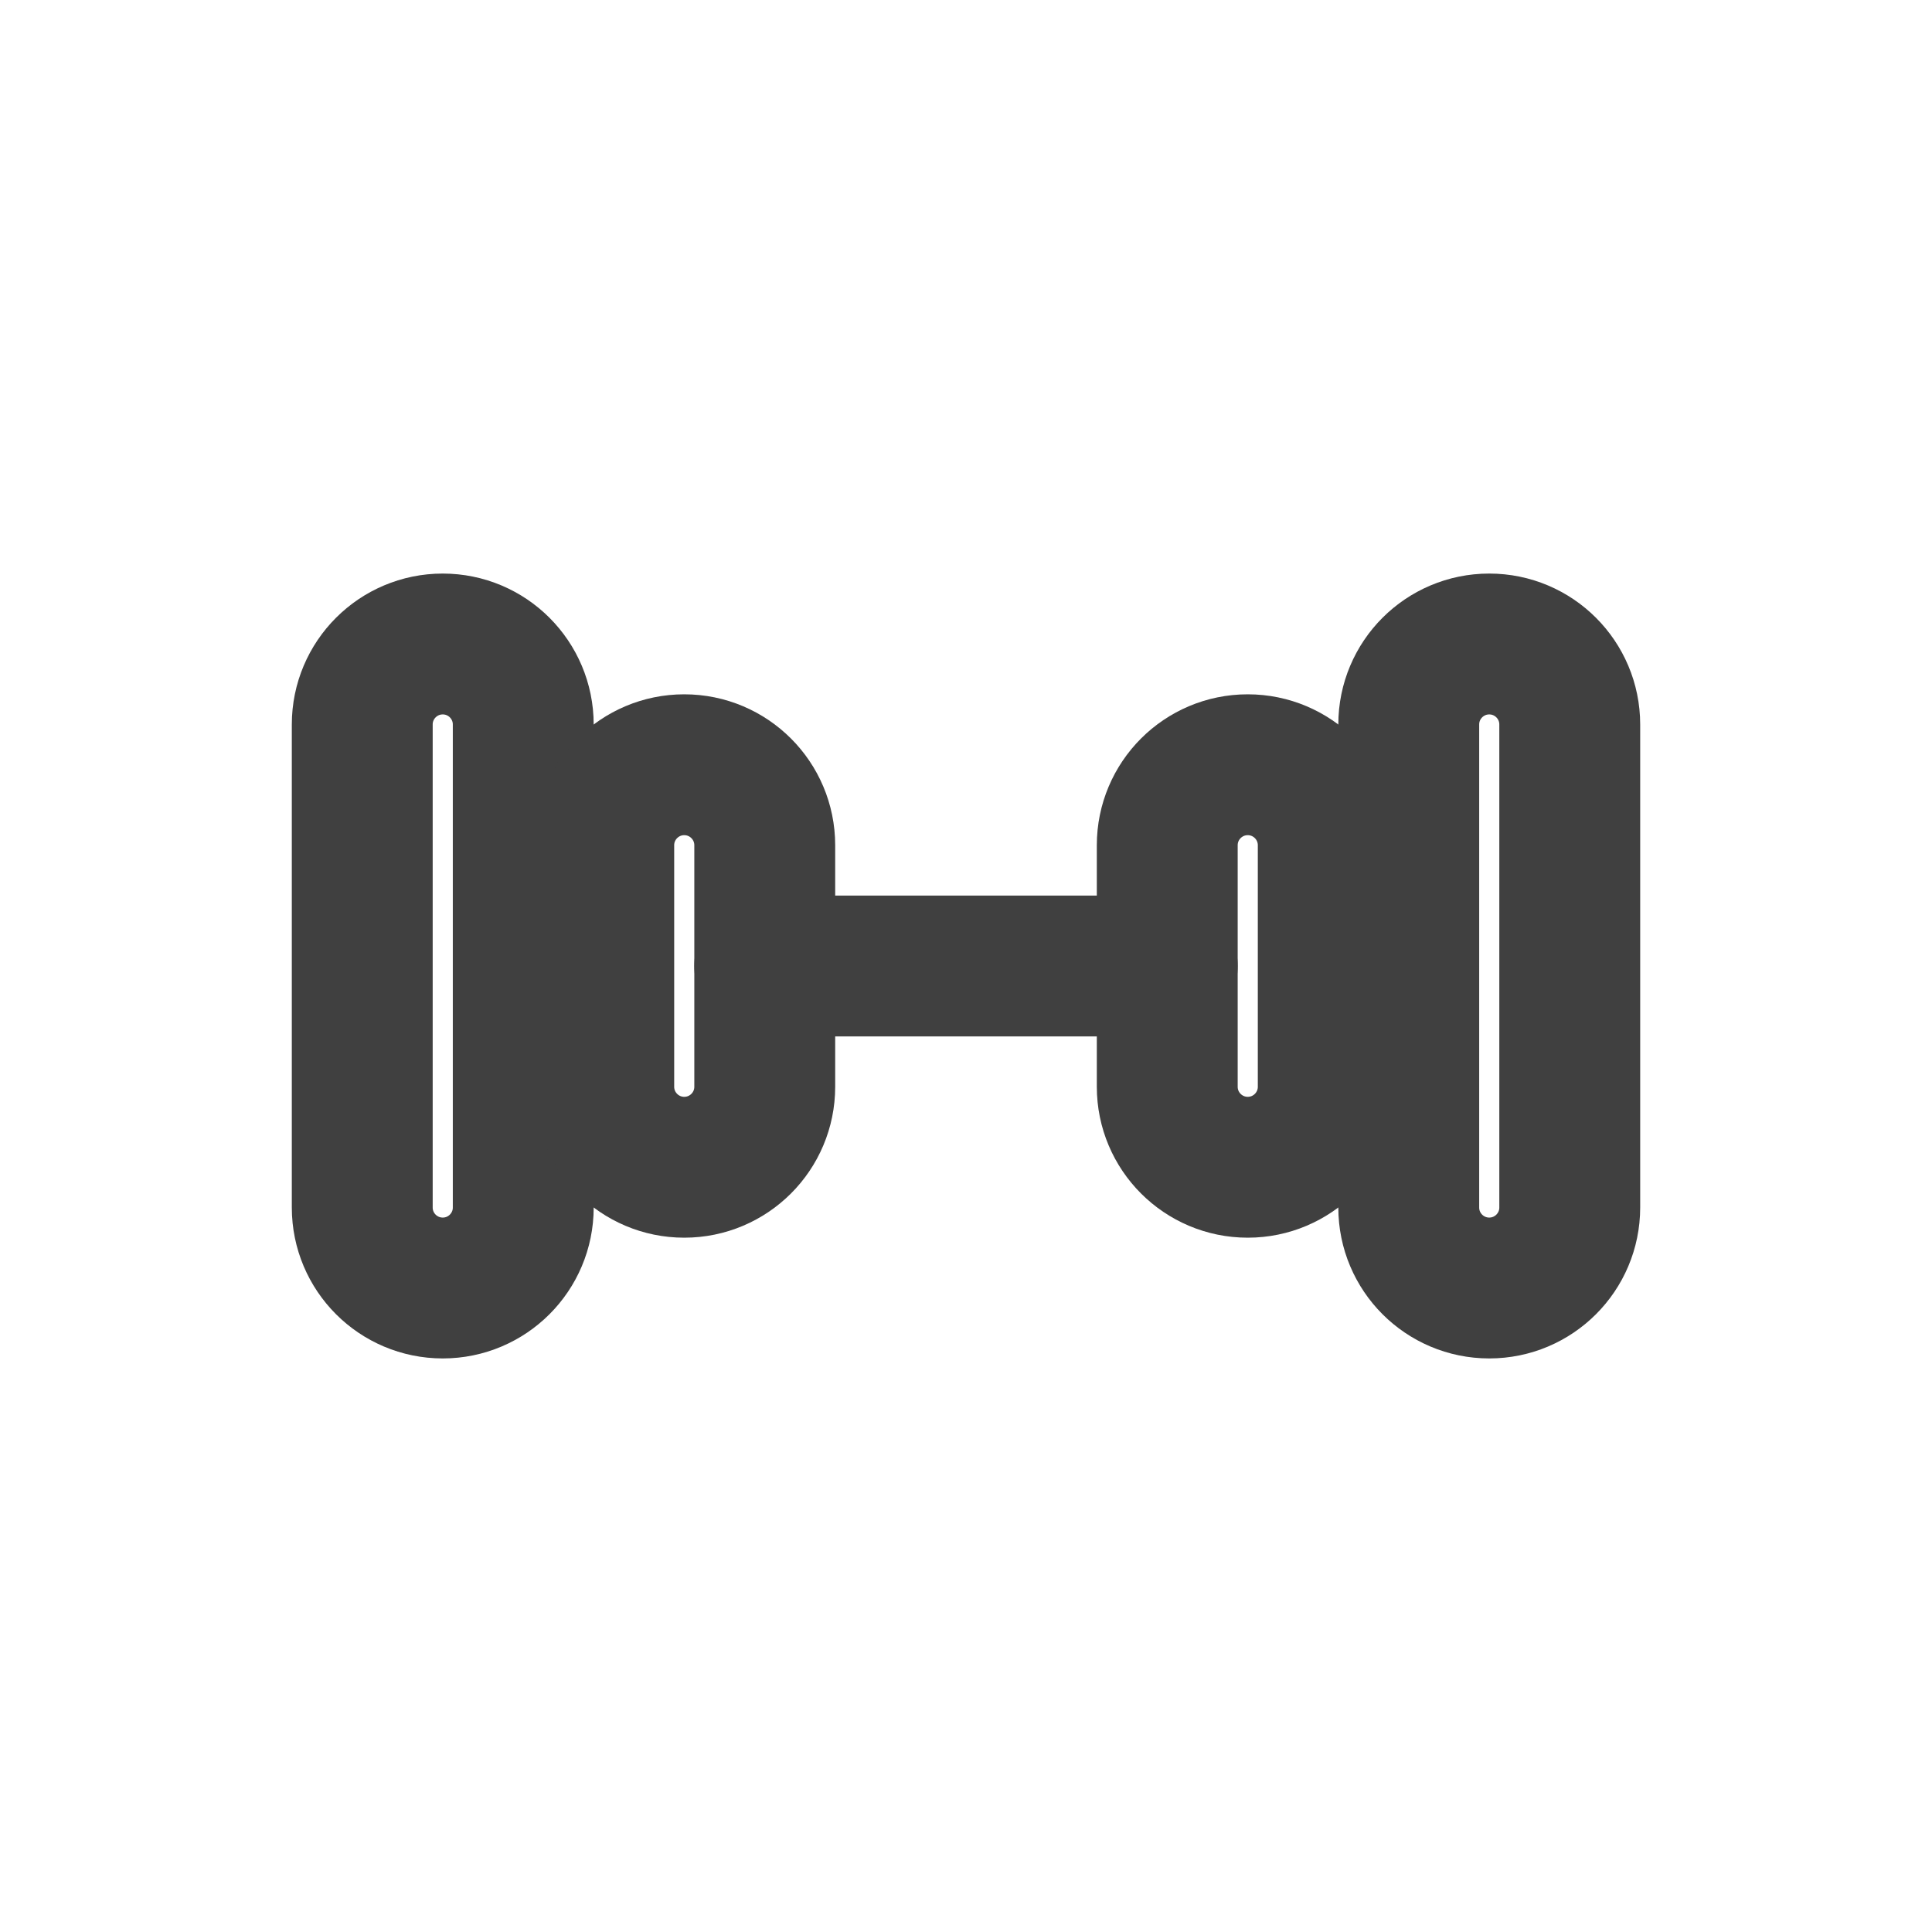
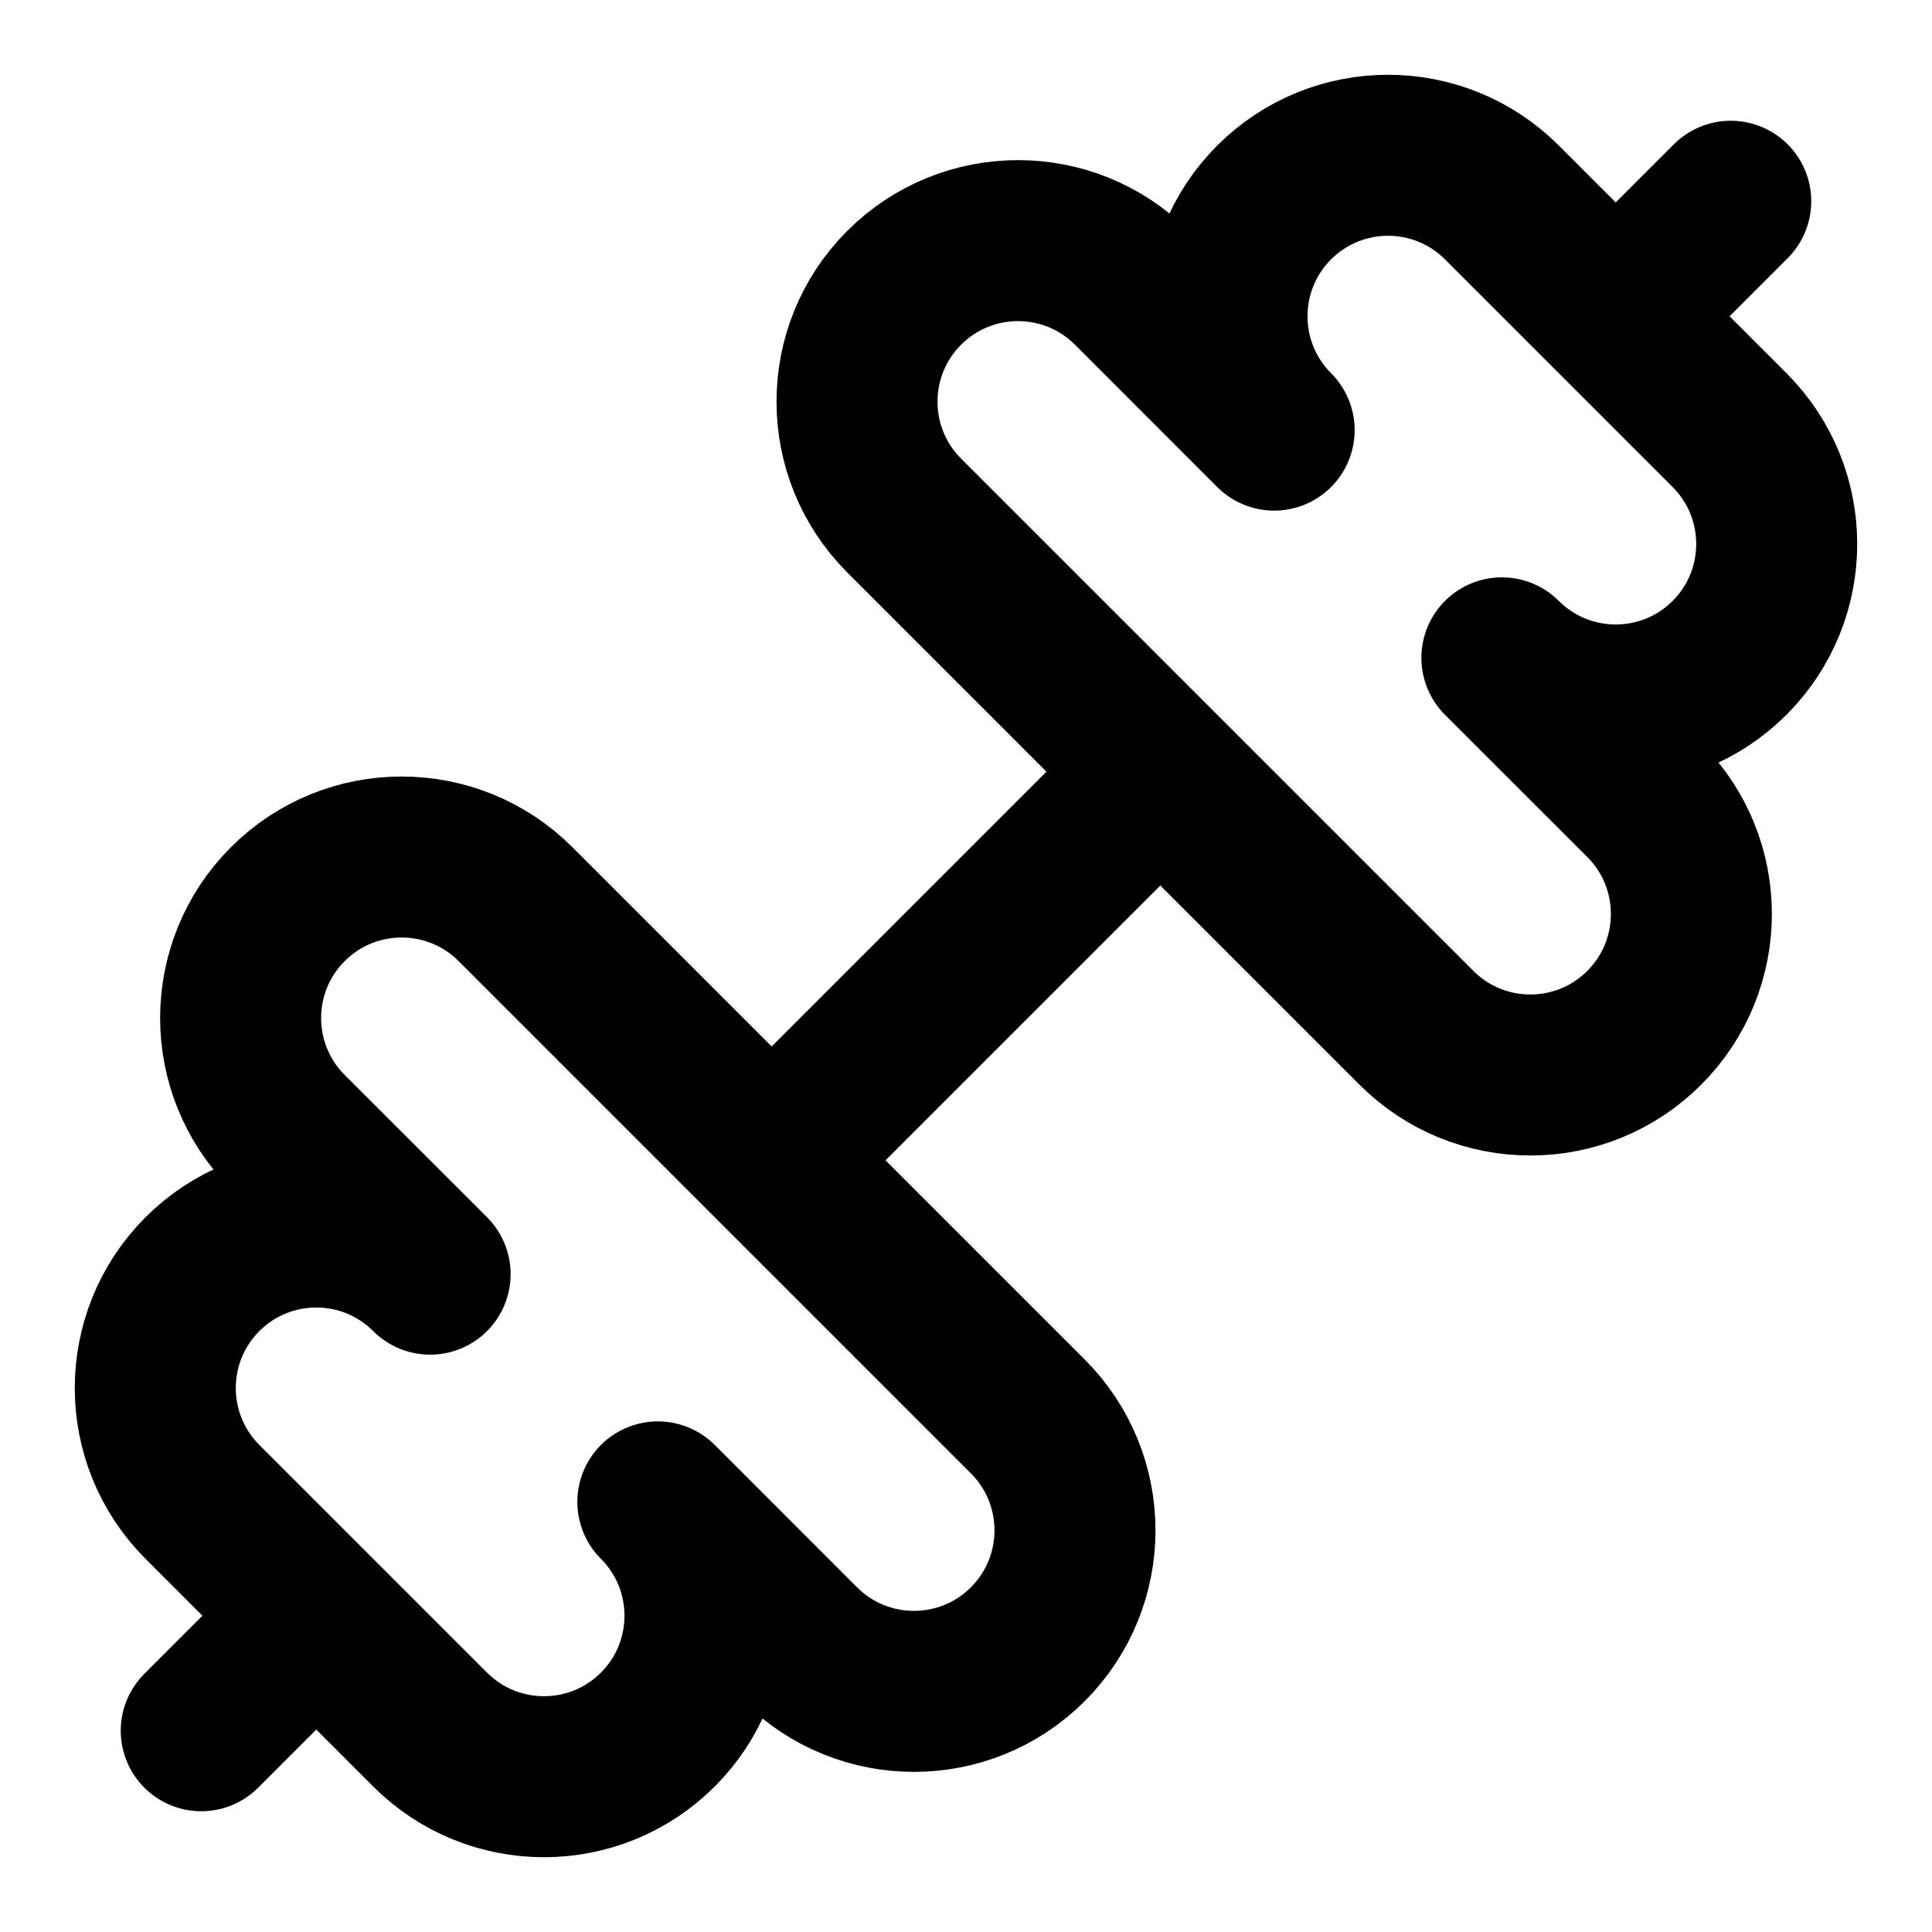
- <svg xmlns="http://www.w3.org/2000/svg" viewBox="0 0 24 24" fill="none" stroke="#404040" stroke-width="1.75" stroke-linecap="round" stroke-linejoin="round">
-   <path d="M9.5 12h5" />
-   <rect x="4.5" y="8" width="2" height="8" rx="1" />
-   <rect x="7.5" y="9.5" width="2" height="5" rx="1" />
-   <rect x="14.5" y="9.5" width="2" height="5" rx="1" />
-   <rect x="17.5" y="8" width="2" height="8" rx="1" />
+ <svg xmlns="http://www.w3.org/2000/svg" viewBox="0 0 24 24" fill="none" stroke="currentColor" stroke-width="2" stroke-linecap="round" stroke-linejoin="round">
+   <path d="M17.596 12.768a2 2 0 1 0 2.829-2.829l-1.768-1.767a2 2 0 0 0 2.828-2.829l-2.828-2.828a2 2 0 0 0-2.829 2.828l-1.767-1.768a2 2 0 1 0-2.829 2.829z" />
+   <path d="m2.5 21.5 1.4-1.4" />
+   <path d="m20.1 3.9 1.4-1.4" />
+   <path d="M5.343 21.485a2 2 0 1 0 2.829-2.828l1.767 1.768a2 2 0 1 0 2.829-2.829l-6.364-6.364a2 2 0 1 0-2.829 2.829l1.768 1.767a2 2 0 0 0-2.828 2.829z" />
+   <path d="m9.6 14.4 4.8-4.8" />
</svg>
